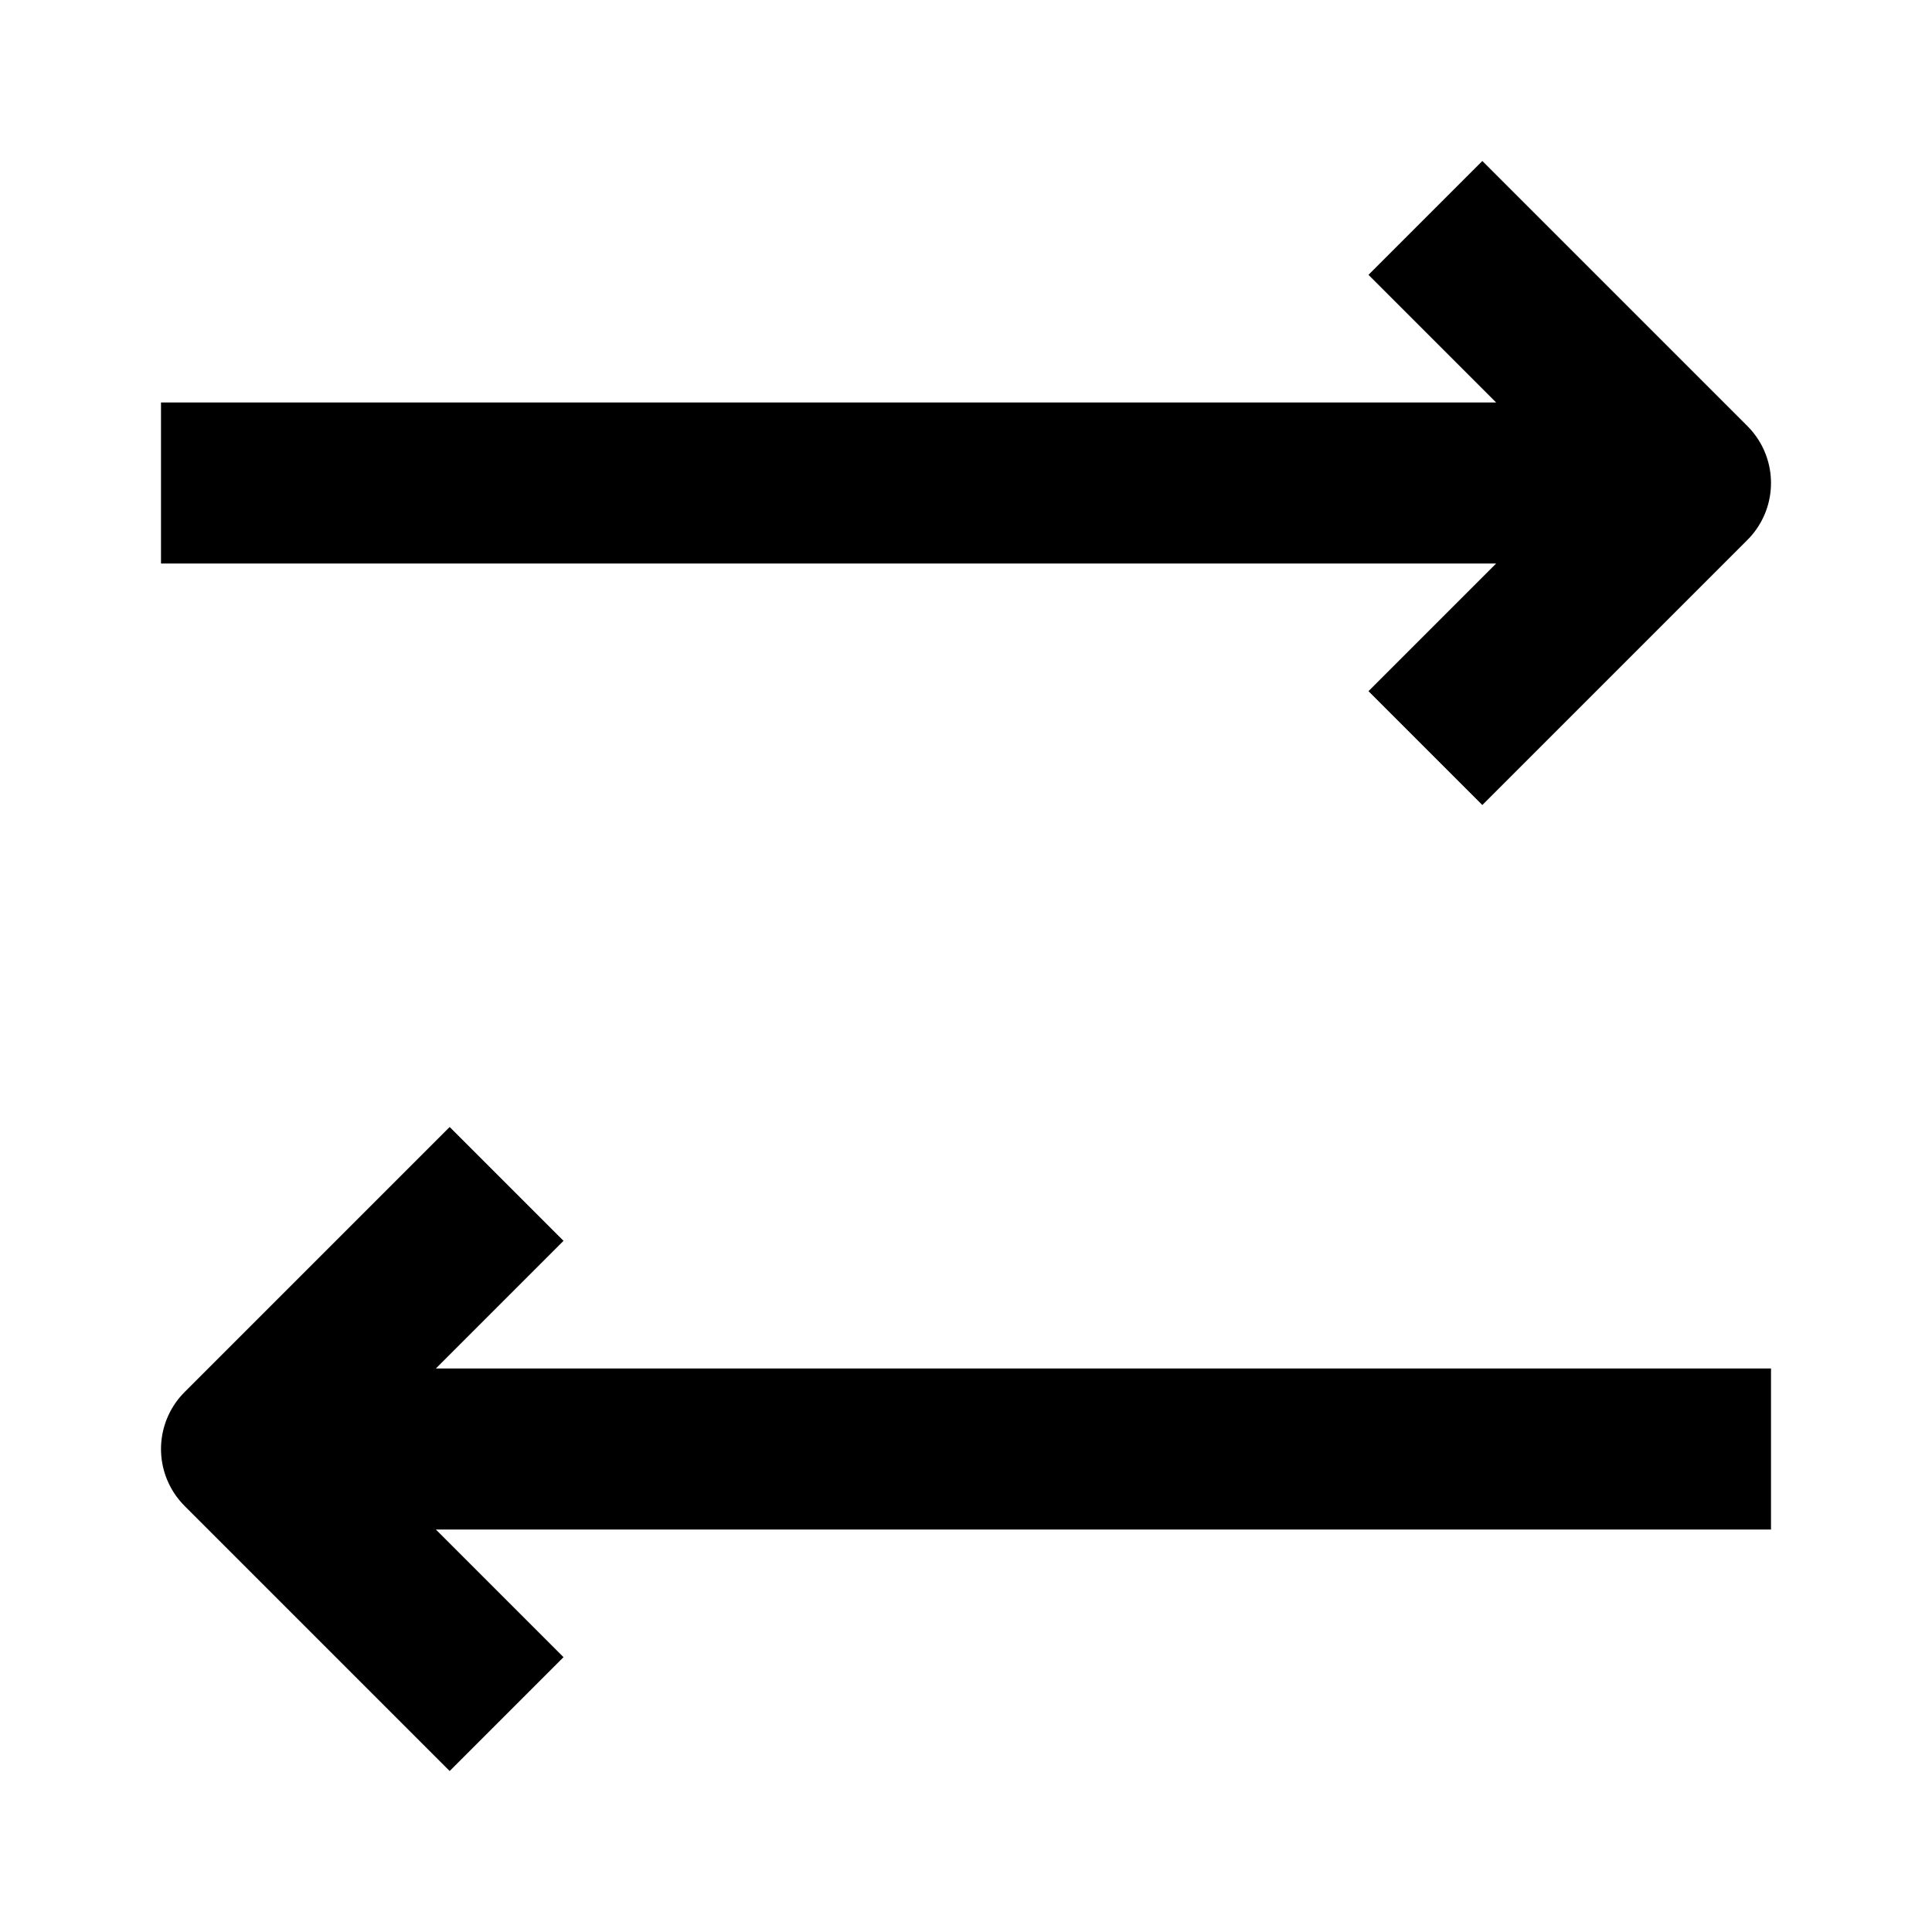
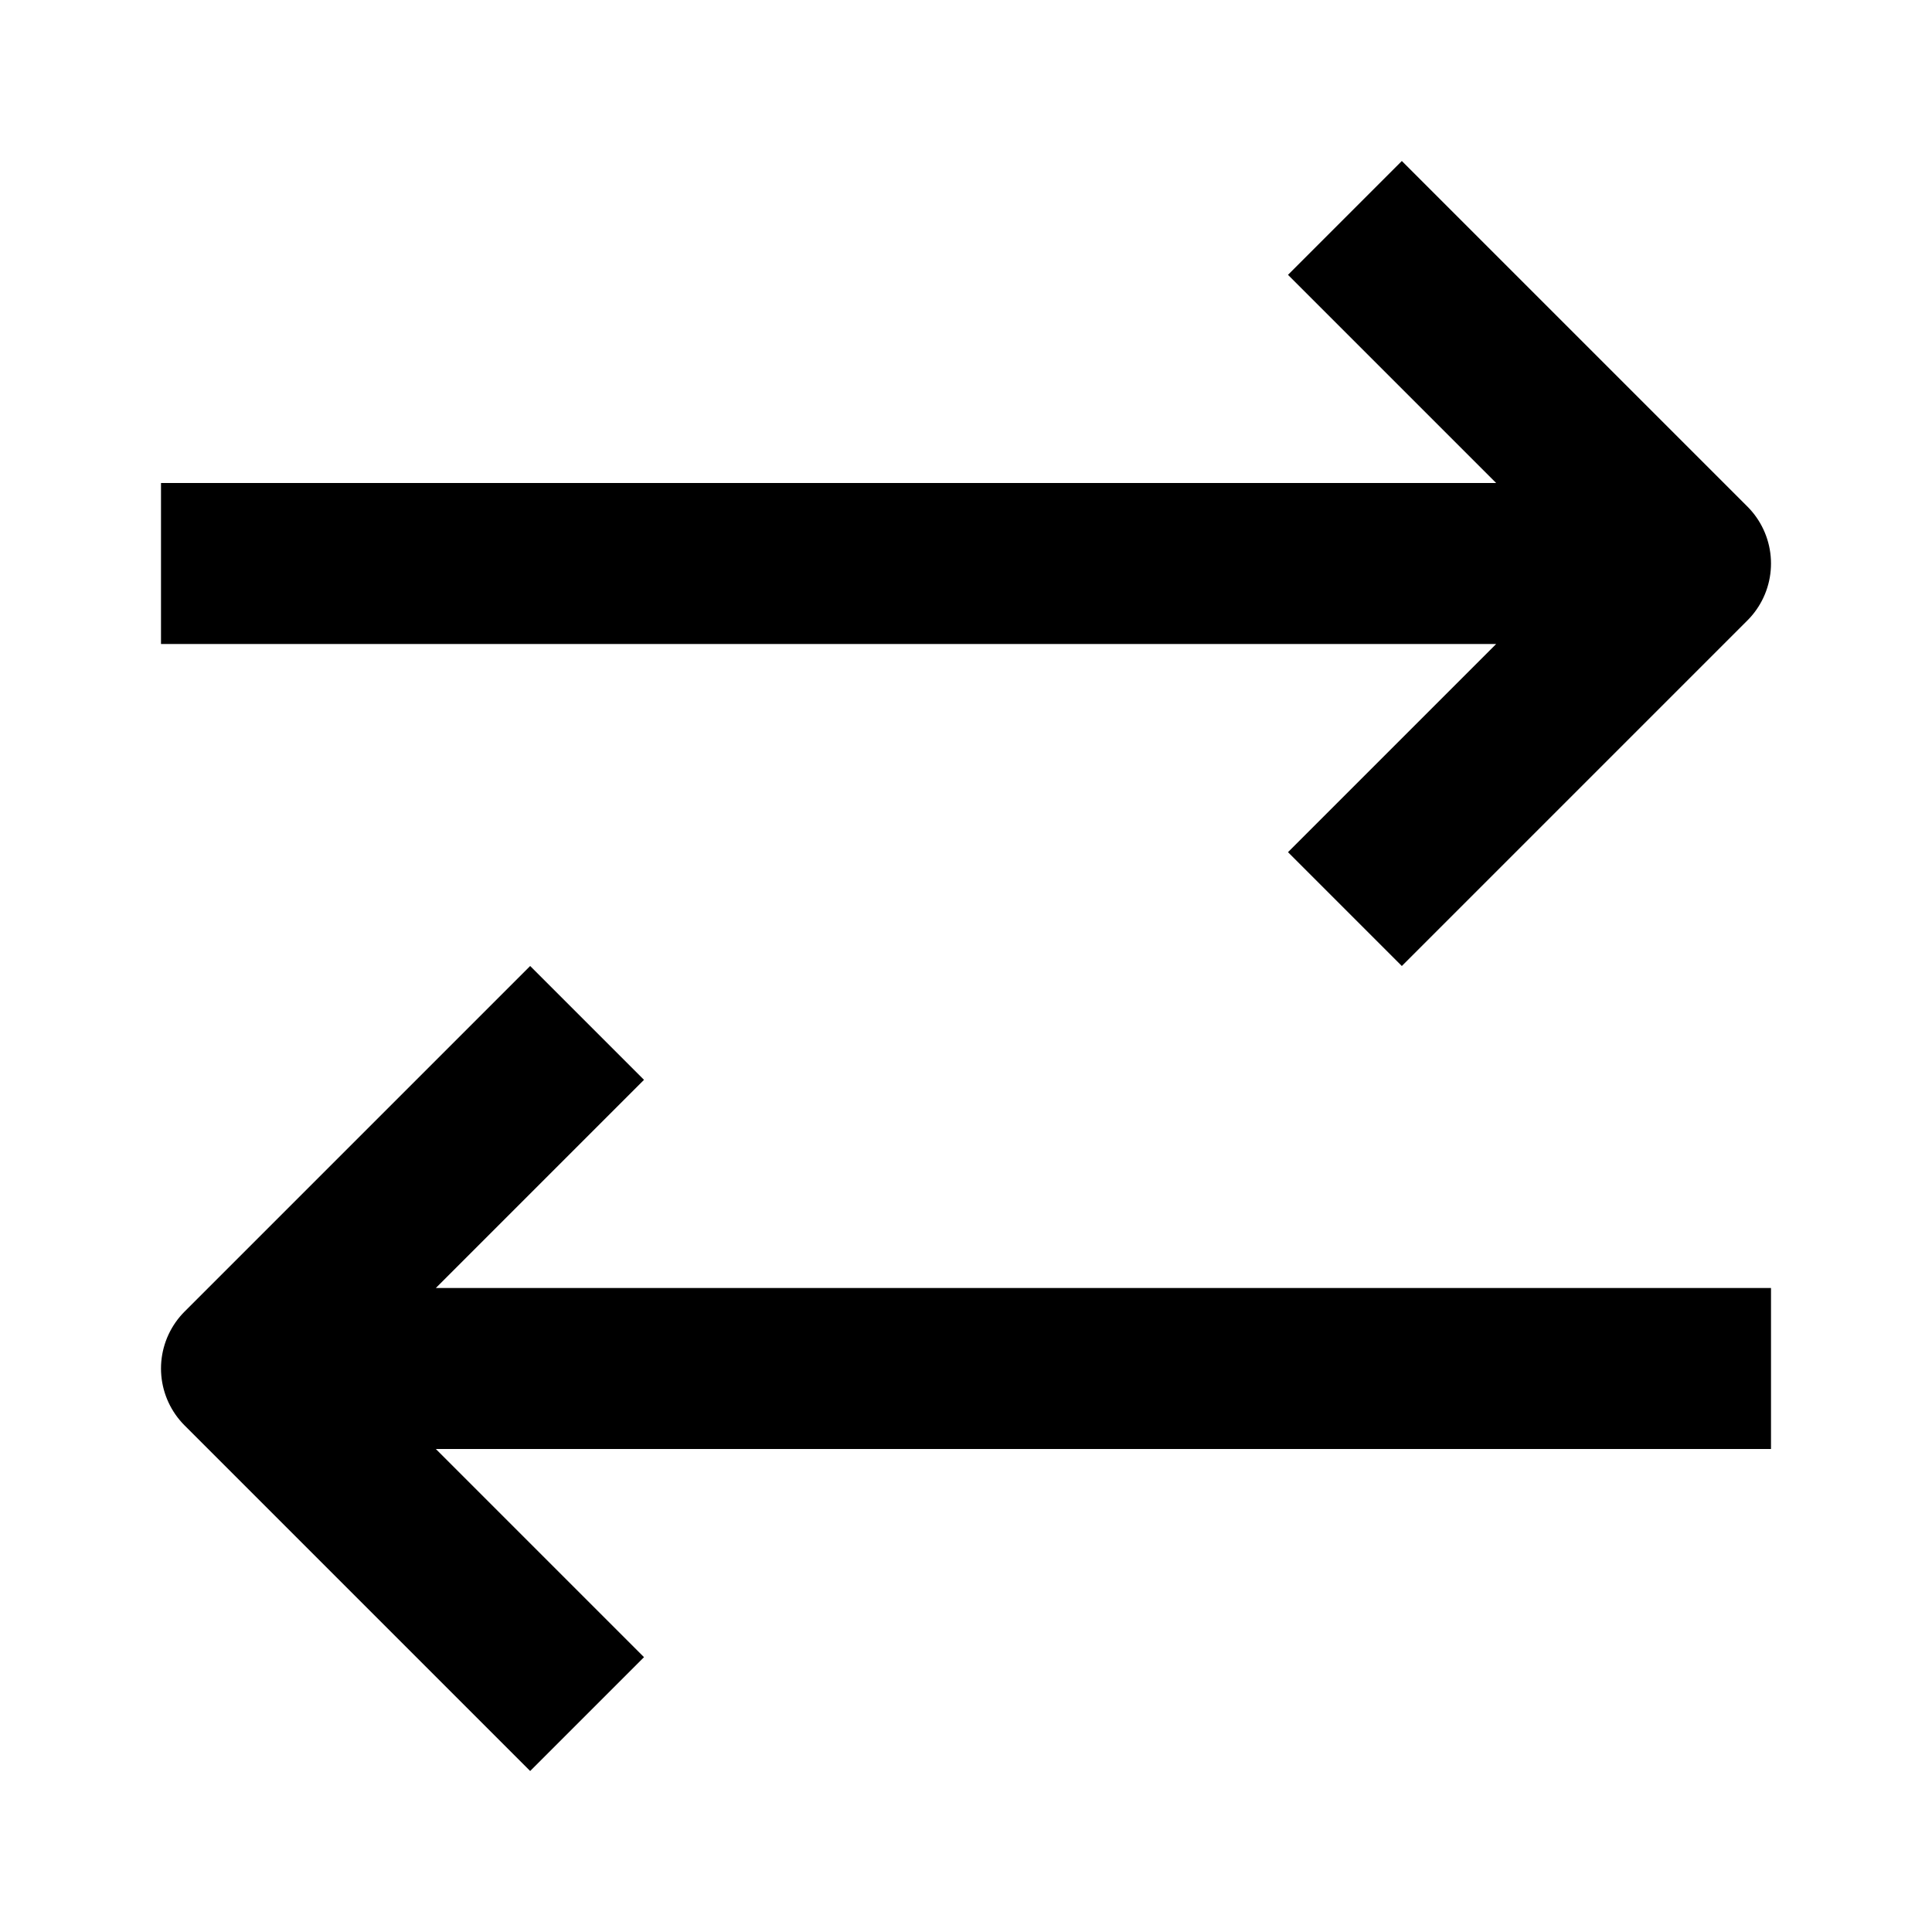
<svg xmlns="http://www.w3.org/2000/svg" width="24" height="24" fill="none" stroke="currentColor" stroke-linejoin="round" stroke-width="2" aria-hidden="true" viewBox="0 0 24 24">
-   <path d="M2 6h19m-3.293-3.293L21 6l-3.293 3.293M22 18H3m3.293-3.293L3 18l3.293 3.293" />
+   <path d="M2 7h19m-4.293-4.293L21 7l-4.293 4.293M22 17H3m4.293 4.293L3 17l4.293-4.293" />
</svg>
